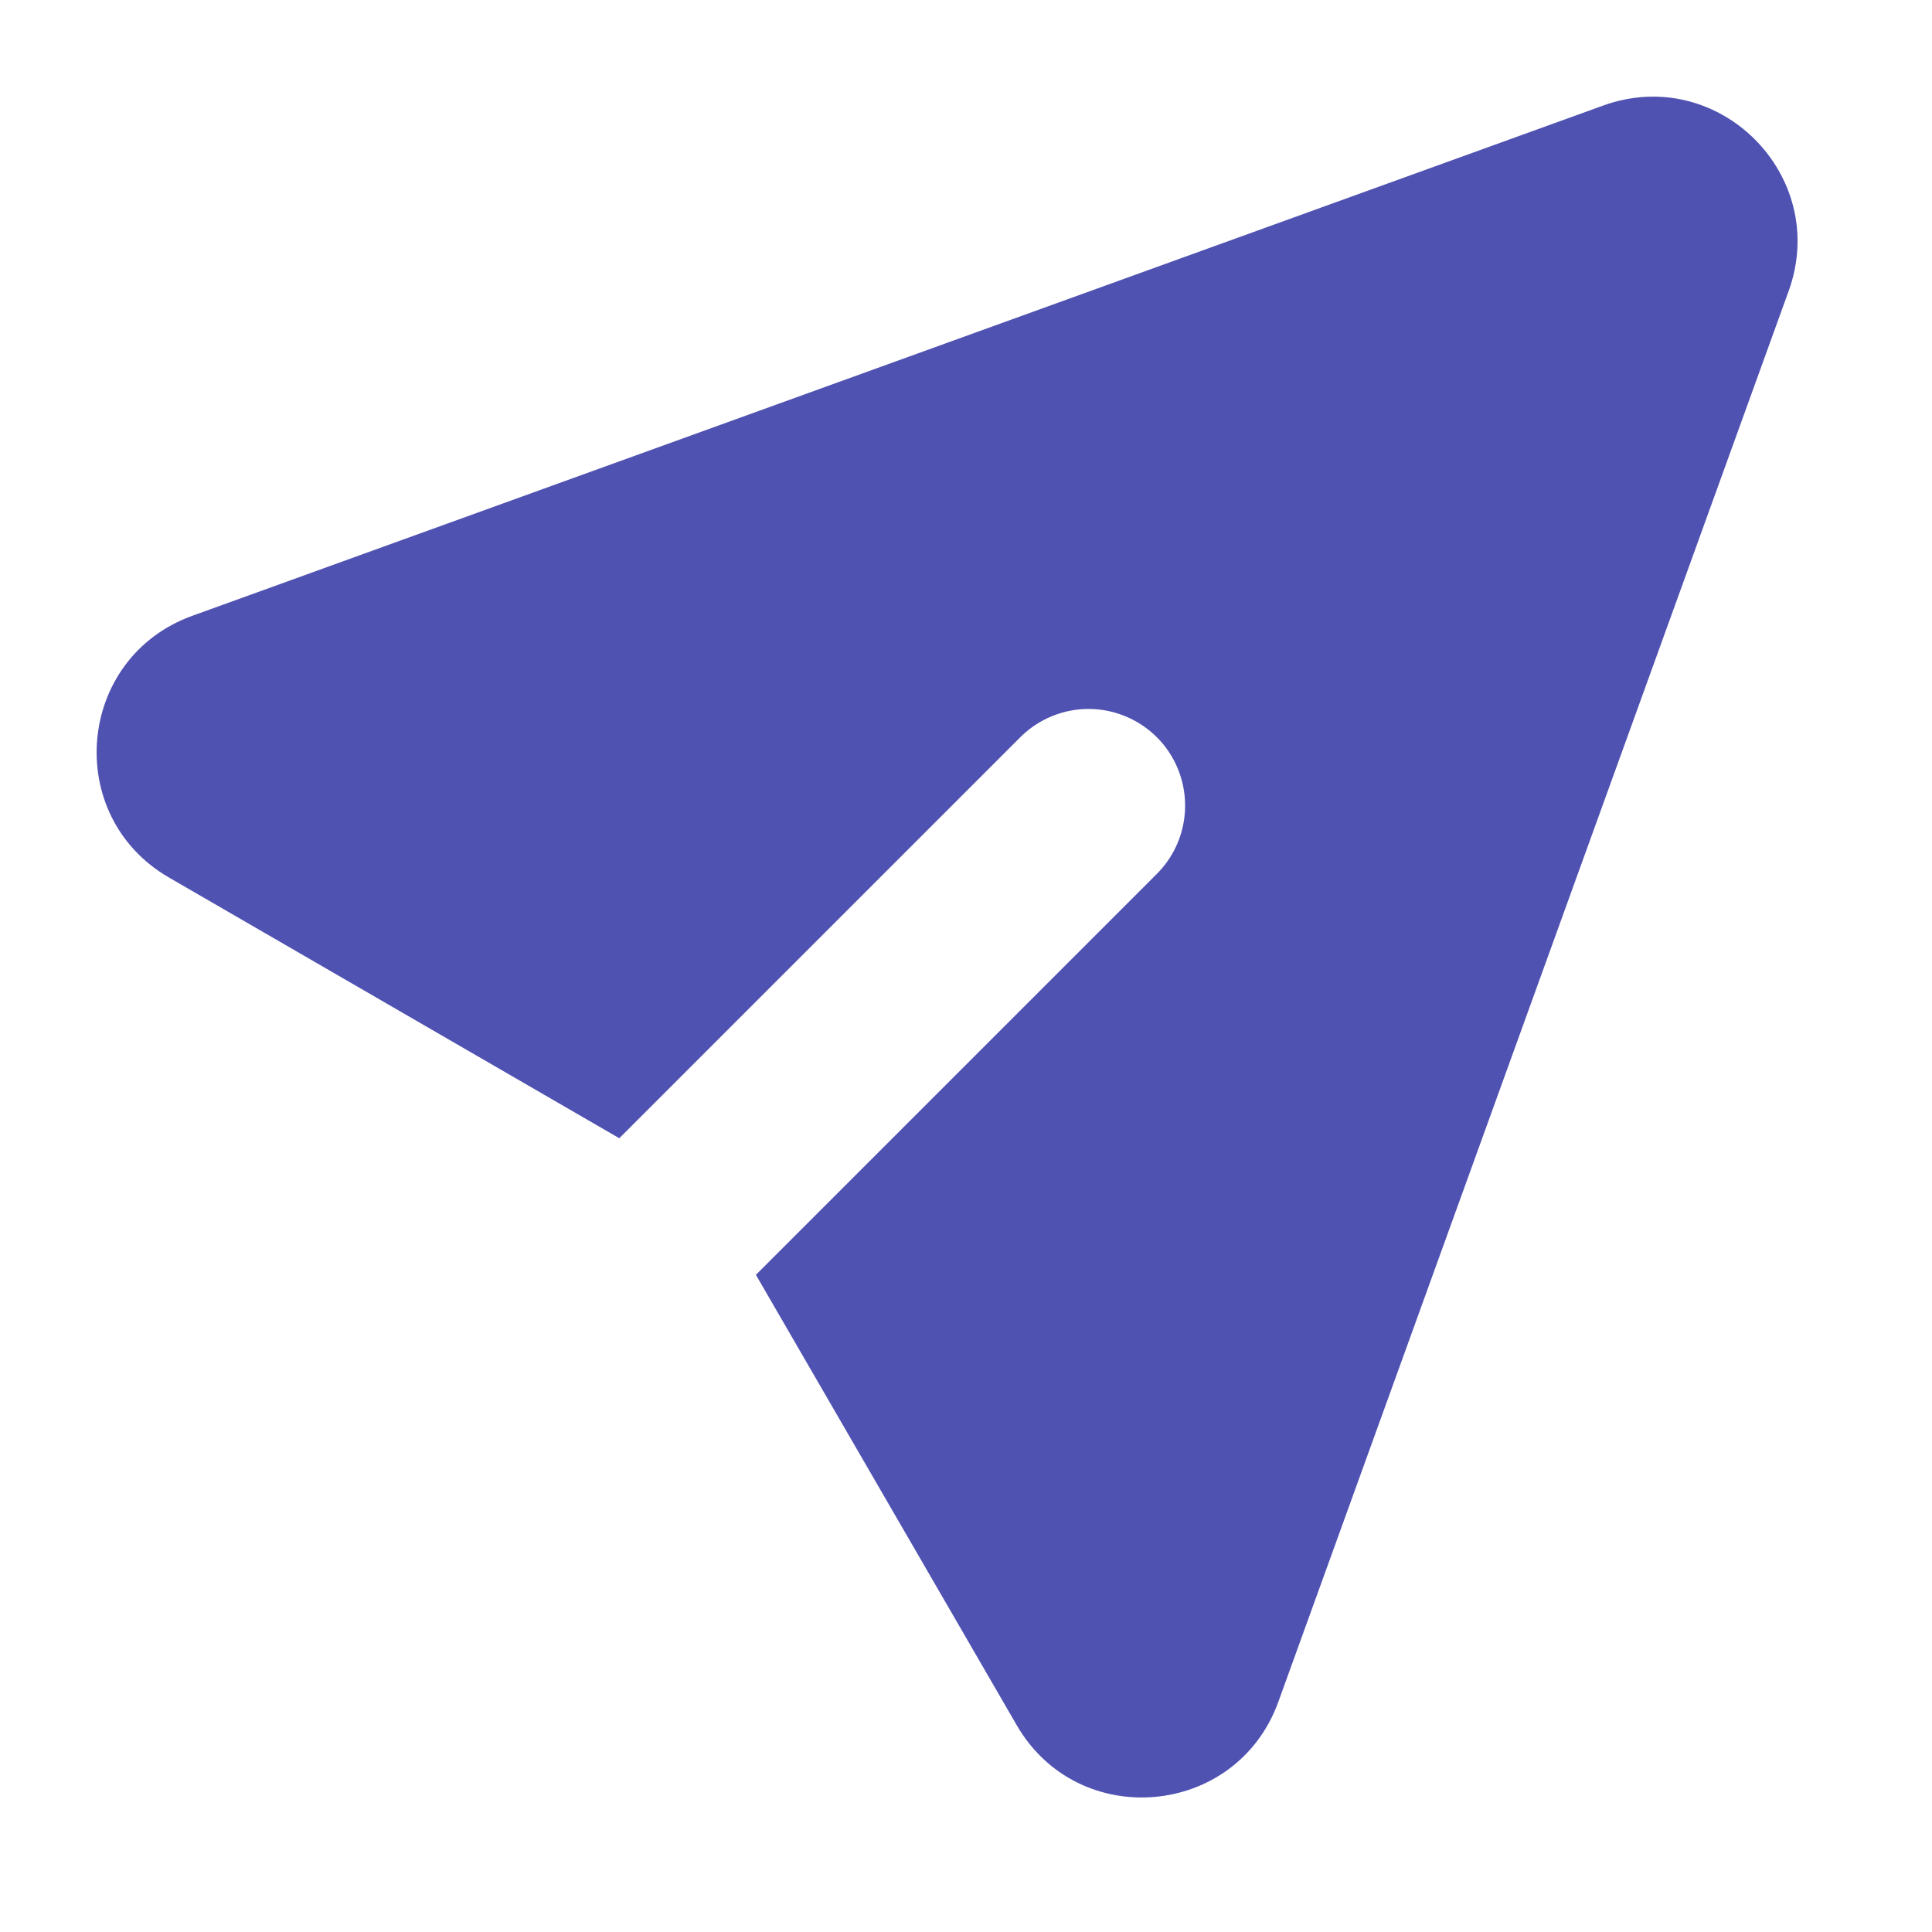
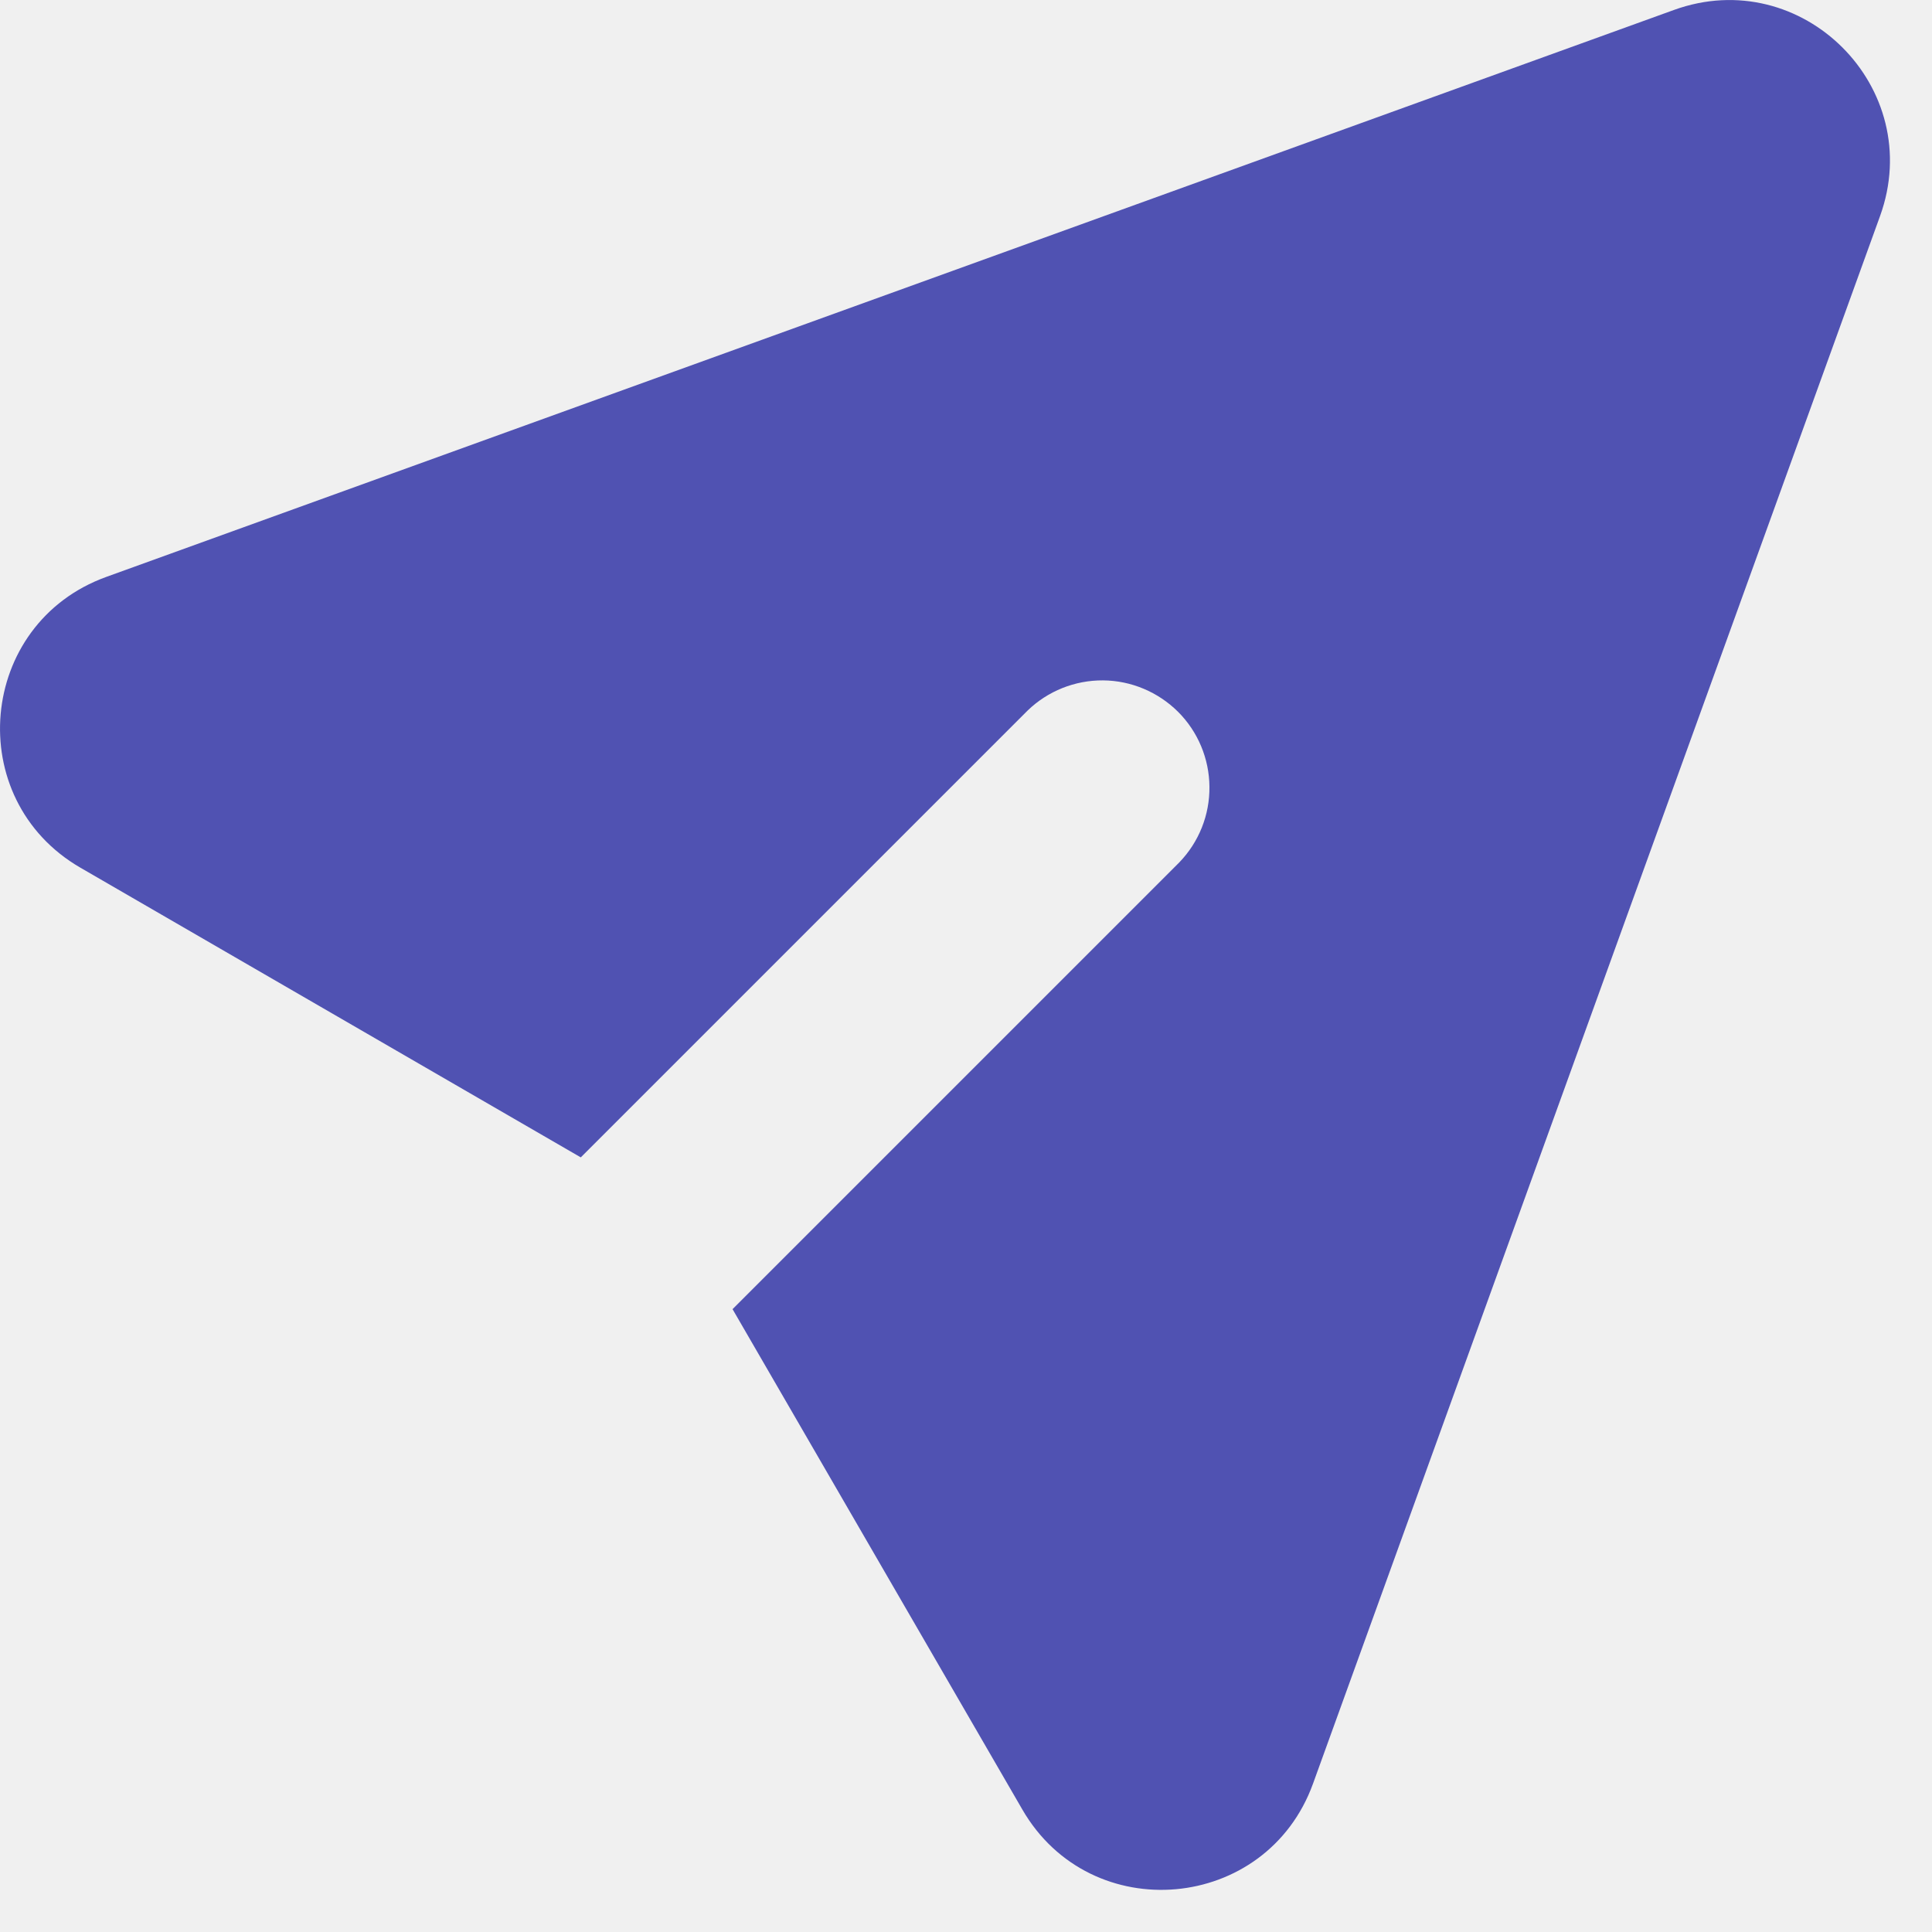
- <svg xmlns="http://www.w3.org/2000/svg" width="20" height="20" viewBox="0 0 20 20" fill="none">
-   <g id="Group 427318041">
-     <rect id="Rectangle 27483" width="20" height="20" fill="white" />
-     <path id="Vector" d="M18.516 3.013C18.948 1.818 17.79 0.66 16.595 1.093L1.99 6.375C0.791 6.809 0.646 8.445 1.749 9.084L6.411 11.783L10.574 7.62C10.762 7.438 11.015 7.337 11.277 7.339C11.539 7.341 11.79 7.447 11.976 7.632C12.161 7.817 12.266 8.068 12.268 8.33C12.271 8.593 12.17 8.845 11.988 9.034L7.825 13.197L10.525 17.859C11.163 18.962 12.799 18.816 13.233 17.618L18.516 3.013Z" fill="#5052B2" />
-   </g>
+ <svg xmlns="http://www.w3.org/2000/svg" width="18" height="18" viewBox="0 0 18 18" fill="none">
+   <path d="M17.516 2.013C17.948 0.818 16.79 -0.34 15.595 0.093L0.99 5.375C-0.209 5.809 -0.354 7.445 0.749 8.084L5.411 10.783L9.574 6.62C9.762 6.438 10.015 6.337 10.277 6.339C10.539 6.341 10.79 6.447 10.976 6.632C11.161 6.817 11.266 7.068 11.268 7.33C11.271 7.593 11.17 7.845 10.988 8.034L6.825 12.197L9.525 16.859C10.163 17.962 11.799 17.816 12.233 16.618L17.516 2.013Z" fill="#5052B2" />
</svg>
